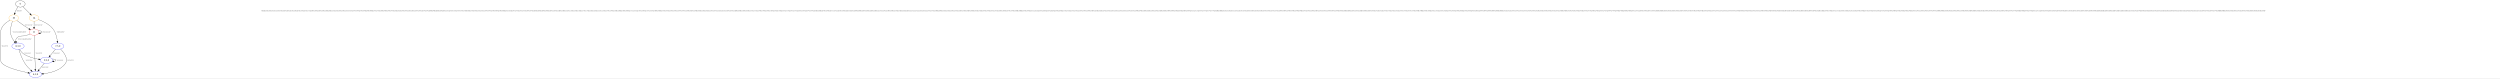
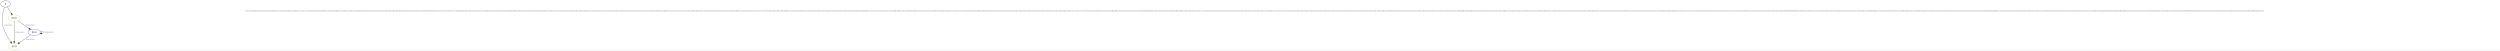
- <svg xmlns="http://www.w3.org/2000/svg" width="14025pt" height="439pt" viewBox="0.00 0.00 14025.00 439.00">
-   <g id="graph0" class="graph" transform="scale(1 1) rotate(0) translate(4 435)">
-     <polygon fill="white" stroke="transparent" points="-4,4 -4,-435 14021,-435 14021,4 -4,4" />
+ <svg xmlns="http://www.w3.org/2000/svg" width="13942pt" height="281pt" viewBox="0.00 0.00 13942.00 281.00">
+   <g id="graph0" class="graph" transform="scale(1 1) rotate(0) translate(4 277)">
+     <polygon fill="white" stroke="transparent" points="-4,4 -4,-277 13938,-277 13938,4 -4,4" />
    <g id="node1" class="node">
-       <ellipse fill="none" stroke="black" cx="110" cy="-413" rx="27" ry="18" />
-       <text text-anchor="middle" x="110" y="-409.3" font-family="Times,serif" font-size="14.00">0</text>
+       <ellipse fill="none" stroke="black" cx="27" cy="-255" rx="27" ry="18" />
+       <text text-anchor="middle" x="27" y="-251.3" font-family="Times,serif" font-size="14.00">0</text>
    </g>
    <g id="node2" class="node">
-       <ellipse fill="none" stroke="orange" cx="73" cy="-334" rx="27" ry="18" />
-       <text text-anchor="middle" x="73" y="-330.3" font-family="Times,serif" font-size="14.00">10</text>
+       <ellipse fill="none" stroke="orange" cx="75" cy="-18" rx="34.39" ry="18" />
+       <text text-anchor="middle" x="75" y="-14.3" font-family="Times,serif" font-size="14.00">4,0,8</text>
    </g>
    <g id="edge1" class="edge">
-       <path fill="none" stroke="black" d="M97.34,-396.69C92.95,-390.81 88.31,-383.86 85,-377 82.77,-372.38 80.88,-367.26 79.31,-362.24" />
-       <polygon fill="black" stroke="black" points="82.58,-360.93 76.51,-352.24 75.84,-362.82 82.58,-360.93" />
-       <text text-anchor="middle" x="103.5" y="-372.2" font-family="Times,serif" font-size="6.00">*[[16],[16]]*</text>
+       <path fill="none" stroke="black" d="M20.79,-237.31C12.92,-213.74 1.46,-169.49 11,-133 19.82,-99.27 41.1,-64.97 56.71,-42.93" />
+       <polygon fill="black" stroke="black" points="59.54,-44.99 62.58,-34.84 53.88,-40.88 59.54,-44.99" />
+       <text text-anchor="middle" x="41" y="-135.2" font-family="Times,serif" font-size="6.00">*[[18944],[19199]]*</text>
    </g>
    <g id="node3" class="node">
-       <ellipse fill="none" stroke="orange" cx="187" cy="-334" rx="27" ry="18" />
-       <text text-anchor="middle" x="187" y="-330.3" font-family="Times,serif" font-size="14.00">14</text>
+       <ellipse fill="none" stroke="orange" cx="75" cy="-176" rx="34.39" ry="18" />
+       <text text-anchor="middle" x="75" y="-172.3" font-family="Times,serif" font-size="14.00">6,0,0</text>
    </g>
    <g id="edge2" class="edge">
-       <path fill="none" stroke="black" d="M124.48,-397.52C135.99,-386.01 152.27,-369.73 165.32,-356.68" />
-       <polygon fill="black" stroke="black" points="167.99,-358.96 172.58,-349.42 163.04,-354.01 167.99,-358.96" />
-       <text text-anchor="middle" x="7083.5" y="-372.2" font-family="Times,serif" font-size="6.00">*[[0],[0]],[[256],[256]],[[512],[512]],[[768],[768]],[[1024],[1024]],[[1280],[1280]],[[1536],[1536]],[[1792],[1792]],[[2048],[2048]],[[2304],[2304]],[[2560],[2560]],[[2816],[2816]],[[3072],[3072]],[[3328],[3328]],[[3584],[3584]],[[3840],[3840]],[[4096],[4096]],[[4352],[4352]],[[4608],[4608]],[[4864],[4864]],[[5120],[5120]],[[5376],[5376]],[[5632],[5632]],[[5888],[5888]],[[6144],[6144]],[[6400],[6400]],[[6656],[6656]],[[6912],[6912]],[[7168],[7168]],[[7424],[7424]],[[7680],[7680]],[[7936],[7936]],[[8192],[8192]],[[8448],[8448]],[[8704],[8704]],[[8960],[8960]],[[9216],[9216]],[[9472],[9472]],[[9728],[9728]],[[9984],[9984]],[[10240],[10240]],[[10496],[10496]],[[10752],[10752]],[[11008],[11008]],[[11264],[11264]],[[11520],[11520]],[[11776],[11776]],[[12032],[12032]],[[12288],[12288]],[[12544],[12544]],[[12800],[12800]],[[13056],[13056]],[[13312],[13312]],[[13568],[13568]],[[13824],[13824]],[[14080],[14080]],[[14336],[14336]],[[14592],[14592]],[[14848],[14848]],[[15104],[15104]],[[15360],[15360]],[[15616],[15616]],[[15872],[15872]],[[16128],[16128]],[[16384],[16384]],[[16640],[16640]],[[16896],[16896]],[[17152],[17152]],[[17408],[17408]],[[17664],[17664]],[[17920],[17920]],[[18176],[18176]],[[18432],[18432]],[[18688],[18688]],[[18944],[18944]],[[19200],[19200]],[[19456],[19456]],[[19712],[19712]],[[19968],[19968]],[[20224],[20224]],[[20480],[20480]],[[20736],[20736]],[[20992],[20992]],[[21248],[21248]],[[21504],[21504]],[[21760],[21760]],[[22016],[22016]],[[22272],[22272]],[[22528],[22528]],[[22784],[22784]],[[23040],[23040]],[[23296],[23296]],[[23552],[23552]],[[23808],[23808]],[[24064],[24064]],[[24320],[24320]],[[24576],[24576]],[[24832],[24832]],[[25088],[25088]],[[25344],[25344]],[[25600],[25600]],[[25856],[25856]],[[26112],[26112]],[[26368],[26368]],[[26624],[26624]],[[26880],[26880]],[[27136],[27136]],[[27392],[27392]],[[27648],[27648]],[[27904],[27904]],[[28160],[28160]],[[28416],[28416]],[[28672],[28672]],[[28928],[28928]],[[29184],[29184]],[[29440],[29440]],[[29696],[29696]],[[29952],[29952]],[[30208],[30208]],[[30464],[30464]],[[30720],[30720]],[[30976],[30976]],[[31232],[31232]],[[31488],[31488]],[[31744],[31744]],[[32000],[32000]],[[32256],[32256]],[[32512],[32512]],[[32768],[32768]],[[33024],[33024]],[[33280],[33280]],[[33536],[33536]],[[33792],[33792]],[[34048],[34048]],[[34304],[34304]],[[34560],[34560]],[[34816],[34816]],[[35072],[35072]],[[35328],[35328]],[[35584],[35584]],[[35840],[35840]],[[36096],[36096]],[[36352],[36352]],[[36608],[36608]],[[36864],[36864]],[[37120],[37120]],[[37376],[37376]],[[37632],[37632]],[[37888],[37888]],[[38144],[38144]],[[38400],[38400]],[[38656],[38656]],[[38912],[38912]],[[39168],[39168]],[[39424],[39424]],[[39680],[39680]],[[39936],[39936]],[[40192],[40192]],[[40448],[40448]],[[40704],[40704]],[[40960],[40960]],[[41216],[41216]],[[41472],[41472]],[[41728],[41728]],[[41984],[41984]],[[42240],[42240]],[[42496],[42496]],[[42752],[42752]],[[43008],[43008]],[[43264],[43264]],[[43520],[43520]],[[43776],[43776]],[[44032],[44032]],[[44288],[44288]],[[44544],[44544]],[[44800],[44800]],[[45056],[45056]],[[45312],[45312]],[[45568],[45568]],[[45824],[45824]],[[46080],[46080]],[[46336],[46336]],[[46592],[46592]],[[46848],[46848]],[[47104],[47104]],[[47360],[47360]],[[47616],[47616]],[[47872],[47872]],[[48128],[48128]],[[48384],[48384]],[[48640],[48640]],[[48896],[48896]],[[49152],[49152]],[[49408],[49408]],[[49664],[49664]],[[49920],[49920]],[[50176],[50176]],[[50432],[50432]],[[50688],[50688]],[[50944],[50944]],[[51200],[51200]],[[51456],[51456]],[[51712],[51712]],[[51968],[51968]],[[52224],[52224]],[[52480],[52480]],[[52736],[52736]],[[52992],[52992]],[[53248],[53248]],[[53504],[53504]],[[53760],[53760]],[[54016],[54016]],[[54272],[54272]],[[54528],[54528]],[[54784],[54784]],[[55040],[55040]],[[55296],[55296]],[[55552],[55552]],[[55808],[55808]],[[56064],[56064]],[[56320],[56320]],[[56576],[56576]],[[56832],[56832]],[[57088],[57088]],[[57344],[57344]],[[57600],[57600]],[[57856],[57856]],[[58112],[58112]],[[58368],[58368]],[[58624],[58624]],[[58880],[58880]],[[59136],[59136]],[[59392],[59392]],[[59648],[59648]],[[59904],[59904]],[[60160],[60160]],[[60416],[60416]],[[60672],[60672]],[[60928],[60928]],[[61184],[61184]],[[61440],[61440]],[[61696],[61696]],[[61952],[61952]],[[62208],[62208]],[[62464],[62464]],[[62720],[62720]],[[62976],[62976]],[[63232],[63232]],[[63488],[63488]],[[63744],[63744]],[[64000],[64000]],[[64256],[64256]],[[64512],[64512]],[[64768],[64768]],[[65024],[65024]],[[65280],[65280]]*</text>
+       <path fill="none" stroke="black" d="M36.95,-238.05C43.42,-227.66 52.01,-213.88 59.39,-202.05" />
+       <polygon fill="black" stroke="black" points="62.42,-203.8 64.74,-193.47 56.48,-200.1 62.42,-203.8" />
+       <text text-anchor="middle" x="6993" y="-214.2" font-family="Times,serif" font-size="6.00">*[[74],[74]],[[330],[330]],[[586],[586]],[[842],[842]],[[1098],[1098]],[[1354],[1354]],[[1610],[1610]],[[1866],[1866]],[[2122],[2122]],[[2378],[2378]],[[2634],[2634]],[[2890],[2890]],[[3146],[3146]],[[3402],[3402]],[[3658],[3658]],[[3914],[3914]],[[4170],[4170]],[[4426],[4426]],[[4682],[4682]],[[4938],[4938]],[[5194],[5194]],[[5450],[5450]],[[5706],[5706]],[[5962],[5962]],[[6218],[6218]],[[6474],[6474]],[[6730],[6730]],[[6986],[6986]],[[7242],[7242]],[[7498],[7498]],[[7754],[7754]],[[8010],[8010]],[[8266],[8266]],[[8522],[8522]],[[8778],[8778]],[[9034],[9034]],[[9290],[9290]],[[9546],[9546]],[[9802],[9802]],[[10058],[10058]],[[10314],[10314]],[[10570],[10570]],[[10826],[10826]],[[11082],[11082]],[[11338],[11338]],[[11594],[11594]],[[11850],[11850]],[[12106],[12106]],[[12362],[12362]],[[12618],[12618]],[[12874],[12874]],[[13130],[13130]],[[13386],[13386]],[[13642],[13642]],[[13898],[13898]],[[14154],[14154]],[[14410],[14410]],[[14666],[14666]],[[14922],[14922]],[[15178],[15178]],[[15434],[15434]],[[15690],[15690]],[[15946],[15946]],[[16202],[16202]],[[16458],[16458]],[[16714],[16714]],[[16970],[16970]],[[17226],[17226]],[[17482],[17482]],[[17738],[17738]],[[17994],[17994]],[[18250],[18250]],[[18506],[18506]],[[18762],[18762]],[[19018],[19018]],[[19274],[19274]],[[19530],[19530]],[[19786],[19786]],[[20042],[20042]],[[20298],[20298]],[[20554],[20554]],[[20810],[20810]],[[21066],[21066]],[[21322],[21322]],[[21578],[21578]],[[21834],[21834]],[[22090],[22090]],[[22346],[22346]],[[22602],[22602]],[[22858],[22858]],[[23114],[23114]],[[23370],[23370]],[[23626],[23626]],[[23882],[23882]],[[24138],[24138]],[[24394],[24394]],[[24650],[24650]],[[24906],[24906]],[[25162],[25162]],[[25418],[25418]],[[25674],[25674]],[[25930],[25930]],[[26186],[26186]],[[26442],[26442]],[[26698],[26698]],[[26954],[26954]],[[27210],[27210]],[[27466],[27466]],[[27722],[27722]],[[27978],[27978]],[[28234],[28234]],[[28490],[28490]],[[28746],[28746]],[[29002],[29002]],[[29258],[29258]],[[29514],[29514]],[[29770],[29770]],[[30026],[30026]],[[30282],[30282]],[[30538],[30538]],[[30794],[30794]],[[31050],[31050]],[[31306],[31306]],[[31562],[31562]],[[31818],[31818]],[[32074],[32074]],[[32330],[32330]],[[32586],[32586]],[[32842],[32842]],[[33098],[33098]],[[33354],[33354]],[[33610],[33610]],[[33866],[33866]],[[34122],[34122]],[[34378],[34378]],[[34634],[34634]],[[34890],[34890]],[[35146],[35146]],[[35402],[35402]],[[35658],[35658]],[[35914],[35914]],[[36170],[36170]],[[36426],[36426]],[[36682],[36682]],[[36938],[36938]],[[37194],[37194]],[[37450],[37450]],[[37706],[37706]],[[37962],[37962]],[[38218],[38218]],[[38474],[38474]],[[38730],[38730]],[[38986],[38986]],[[39242],[39242]],[[39498],[39498]],[[39754],[39754]],[[40010],[40010]],[[40266],[40266]],[[40522],[40522]],[[40778],[40778]],[[41034],[41034]],[[41290],[41290]],[[41546],[41546]],[[41802],[41802]],[[42058],[42058]],[[42314],[42314]],[[42570],[42570]],[[42826],[42826]],[[43082],[43082]],[[43338],[43338]],[[43594],[43594]],[[43850],[43850]],[[44106],[44106]],[[44362],[44362]],[[44618],[44618]],[[44874],[44874]],[[45130],[45130]],[[45386],[45386]],[[45642],[45642]],[[45898],[45898]],[[46154],[46154]],[[46410],[46410]],[[46666],[46666]],[[46922],[46922]],[[47178],[47178]],[[47434],[47434]],[[47690],[47690]],[[47946],[47946]],[[48202],[48202]],[[48458],[48458]],[[48714],[48714]],[[48970],[48970]],[[49226],[49226]],[[49482],[49482]],[[49738],[49738]],[[49994],[49994]],[[50250],[50250]],[[50506],[50506]],[[50762],[50762]],[[51018],[51018]],[[51274],[51274]],[[51530],[51530]],[[51786],[51786]],[[52042],[52042]],[[52298],[52298]],[[52554],[52554]],[[52810],[52810]],[[53066],[53066]],[[53322],[53322]],[[53578],[53578]],[[53834],[53834]],[[54090],[54090]],[[54346],[54346]],[[54602],[54602]],[[54858],[54858]],[[55114],[55114]],[[55370],[55370]],[[55626],[55626]],[[55882],[55882]],[[56138],[56138]],[[56394],[56394]],[[56650],[56650]],[[56906],[56906]],[[57162],[57162]],[[57418],[57418]],[[57674],[57674]],[[57930],[57930]],[[58186],[58186]],[[58442],[58442]],[[58698],[58698]],[[58954],[58954]],[[59210],[59210]],[[59466],[59466]],[[59722],[59722]],[[59978],[59978]],[[60234],[60234]],[[60490],[60490]],[[60746],[60746]],[[61002],[61002]],[[61258],[61258]],[[61514],[61514]],[[61770],[61770]],[[62026],[62026]],[[62282],[62282]],[[62538],[62538]],[[62794],[62794]],[[63050],[63050]],[[63306],[63306]],[[63562],[63562]],[[63818],[63818]],[[64074],[64074]],[[64330],[64330]],[[64586],[64586]],[[64842],[64842]],[[65098],[65098]],[[65354],[65354]]*</text>
+     </g>
+     <g id="edge3" class="edge">
+       <path fill="none" stroke="black" d="M75,-157.71C75,-130.77 75,-78.54 75,-46.42" />
+       <polygon fill="black" stroke="black" points="78.5,-46.37 75,-36.37 71.5,-46.37 78.5,-46.37" />
+       <text text-anchor="middle" x="105" y="-95.7" font-family="Times,serif" font-size="6.00">*[[18944],[19199]]*</text>
    </g>
    <g id="node4" class="node">
-       <ellipse fill="none" stroke="blue" cx="195" cy="-18" rx="34.39" ry="18" />
-       <text text-anchor="middle" x="195" y="-14.3" font-family="Times,serif" font-size="14.00">6,3,8</text>
-     </g>
-     <g id="edge9" class="edge">
-       <path fill="none" stroke="black" d="M51.89,-322.25C30.33,-309.6 0,-286.39 0,-256 0,-256 0,-256 0,-96 0,-63.38 95.59,-38.69 152.92,-26.82" />
-       <polygon fill="black" stroke="black" points="153.69,-30.23 162.8,-24.82 152.3,-23.37 153.69,-30.23" />
-       <text text-anchor="middle" x="22.5" y="-174.7" font-family="Times,serif" font-size="6.00">*[[512],[767]]*</text>
-     </g>
-     <g id="node7" class="node">
-       <ellipse fill="none" stroke="blue" cx="97" cy="-176" rx="34.39" ry="18" />
-       <text text-anchor="middle" x="97" y="-172.3" font-family="Times,serif" font-size="14.00">8,3,0</text>
-     </g>
-     <g id="edge10" class="edge">
-       <path fill="none" stroke="black" d="M66.05,-316.4C58.92,-297.02 49.95,-264.17 58,-237 61.86,-223.97 69.54,-211.12 77.07,-200.68" />
-       <polygon fill="black" stroke="black" points="80.01,-202.6 83.28,-192.52 74.44,-198.36 80.01,-202.6" />
-       <text text-anchor="middle" x="104.5" y="-253.7" font-family="Times,serif" font-size="6.00">*[[514],[514]],[[4098],[4098]]*</text>
-     </g>
-     <g id="node8" class="node">
-       <ellipse fill="none" stroke="red" cx="187" cy="-255" rx="27" ry="18" />
-       <text text-anchor="middle" x="187" y="-251.3" font-family="Times,serif" font-size="14.00">11</text>
-     </g>
-     <g id="edge11" class="edge">
-       <path fill="none" stroke="black" d="M90.29,-320C101.71,-311.54 117.08,-300.37 131,-291 139.99,-284.95 149.97,-278.6 158.99,-272.99" />
-       <polygon fill="black" stroke="black" points="160.94,-275.9 167.61,-267.67 157.26,-269.94 160.94,-275.9" />
-       <text text-anchor="middle" x="157" y="-293.2" font-family="Times,serif" font-size="6.00">*[[4112],[4112]]*</text>
-     </g>
-     <g id="node5" class="node">
-       <ellipse fill="none" stroke="blue" cx="320" cy="-176" rx="34.39" ry="18" />
-       <text text-anchor="middle" x="320" y="-172.3" font-family="Times,serif" font-size="14.00">7,3,0</text>
-     </g>
-     <g id="edge15" class="edge">
-       <path fill="none" stroke="black" d="M211.28,-325.41C235.48,-316.62 271.99,-299.79 293,-273 308.56,-253.16 315.15,-224.83 317.95,-204.09" />
-       <polygon fill="black" stroke="black" points="321.44,-204.35 319.09,-194.02 314.48,-203.56 321.44,-204.35" />
-       <text text-anchor="middle" x="336" y="-253.7" font-family="Times,serif" font-size="6.00">*[[4098],[4098]]*</text>
-     </g>
-     <g id="edge16" class="edge">
-       <path fill="none" stroke="black" d="M187,-315.91C187,-306.34 187,-294.18 187,-283.32" />
-       <polygon fill="black" stroke="black" points="190.5,-283.04 187,-273.04 183.5,-283.04 190.5,-283.04" />
-       <text text-anchor="middle" x="213" y="-293.2" font-family="Times,serif" font-size="6.00">*[[4112],[4112]]*</text>
-     </g>
-     <g id="edge3" class="edge">
-       <path fill="none" stroke="black" d="M336.04,-159.76C354.86,-139.99 381.3,-104.97 363,-79 335.18,-39.53 278.92,-25.88 239.19,-21.24" />
-       <polygon fill="black" stroke="black" points="239.53,-17.76 229.22,-20.22 238.82,-24.72 239.53,-17.76" />
-       <text text-anchor="middle" x="391.5" y="-95.7" font-family="Times,serif" font-size="6.00">*[[512],[767]]*</text>
-     </g>
-     <g id="node6" class="node">
-       <ellipse fill="none" stroke="blue" cx="257" cy="-97" rx="34.39" ry="18" />
-       <text text-anchor="middle" x="257" y="-93.3" font-family="Times,serif" font-size="14.00">9,3,0</text>
+       <ellipse fill="none" stroke="blue" cx="187" cy="-97" rx="34.39" ry="18" />
+       <text text-anchor="middle" x="187" y="-93.3" font-family="Times,serif" font-size="14.00">8,0,0</text>
    </g>
    <g id="edge4" class="edge">
-       <path fill="none" stroke="black" d="M306.95,-159.05C298.16,-148.31 286.42,-133.96 276.53,-121.87" />
-       <polygon fill="black" stroke="black" points="279.08,-119.46 270.04,-113.93 273.66,-123.89 279.08,-119.46" />
-       <text text-anchor="middle" x="312.5" y="-135.2" font-family="Times,serif" font-size="6.00">*[[514],[514]]*</text>
-     </g>
-     <g id="edge7" class="edge">
-       <path fill="none" stroke="black" d="M244.15,-80.05C235.51,-69.31 223.95,-54.96 214.22,-42.87" />
-       <polygon fill="black" stroke="black" points="216.83,-40.53 207.83,-34.93 211.38,-44.92 216.83,-40.53" />
-       <text text-anchor="middle" x="249.5" y="-56.2" font-family="Times,serif" font-size="6.00">*[[512],[767]]*</text>
-     </g>
-     <g id="edge8" class="edge">
-       <path fill="none" stroke="black" d="M288.75,-104.12C300.15,-104.27 309.45,-101.9 309.45,-97 309.45,-93.71 305.25,-91.56 299.04,-90.55" />
-       <polygon fill="black" stroke="black" points="298.95,-87.03 288.75,-89.88 298.5,-94.02 298.95,-87.03" />
-       <text text-anchor="middle" x="331.95" y="-95.7" font-family="Times,serif" font-size="6.00">*[[514],[514]]*</text>
+       <path fill="none" stroke="black" d="M95.02,-161.23C112.67,-149.1 138.59,-131.28 158.42,-117.65" />
+       <polygon fill="black" stroke="black" points="160.51,-120.46 166.77,-111.91 156.55,-114.69 160.51,-120.46" />
+       <text text-anchor="middle" x="164" y="-135.2" font-family="Times,serif" font-size="6.00">*[[19018],[19018]]*</text>
    </g>
    <g id="edge5" class="edge">
-       <path fill="none" stroke="black" d="M101.67,-158.08C107.65,-138.11 119.3,-104.41 136,-79 145.32,-64.82 158.34,-51.15 169.77,-40.45" />
-       <polygon fill="black" stroke="black" points="172.32,-42.86 177.37,-33.55 167.61,-37.68 172.32,-42.86" />
-       <text text-anchor="middle" x="158.5" y="-95.7" font-family="Times,serif" font-size="6.00">*[[512],[767]]*</text>
+       <path fill="none" stroke="black" d="M166.98,-82.23C149.33,-70.1 123.41,-52.28 103.58,-38.65" />
+       <polygon fill="black" stroke="black" points="105.45,-35.69 95.23,-32.91 101.49,-41.46 105.45,-35.69" />
+       <text text-anchor="middle" x="164" y="-56.2" font-family="Times,serif" font-size="6.00">*[[18944],[19199]]*</text>
    </g>
    <g id="edge6" class="edge">
-       <path fill="none" stroke="black" d="M105.57,-158.5C110.92,-149.72 118.58,-139.45 128,-133 153.19,-115.77 186.56,-107 213.04,-102.55" />
-       <polygon fill="black" stroke="black" points="213.83,-105.97 223.19,-101 212.77,-99.05 213.83,-105.97" />
-       <text text-anchor="middle" x="150.5" y="-135.2" font-family="Times,serif" font-size="6.00">*[[514],[514]]*</text>
-     </g>
-     <g id="edge12" class="edge">
-       <path fill="none" stroke="black" d="M187.59,-236.72C188.96,-196.32 192.4,-95.4 194.06,-46.47" />
-       <polygon fill="black" stroke="black" points="197.57,-46.42 194.41,-36.31 190.57,-46.18 197.57,-46.42" />
-       <text text-anchor="middle" x="213.5" y="-135.2" font-family="Times,serif" font-size="6.00">*[[512],[767]]*</text>
-     </g>
-     <g id="edge13" class="edge">
-       <path fill="none" stroke="black" d="M165.02,-244.45C158.9,-241.91 152.23,-239.25 146,-237 120.62,-227.82 104.01,-240.73 88,-219 84.63,-214.42 84.06,-208.85 84.93,-203.27" />
-       <polygon fill="black" stroke="black" points="88.35,-204.03 87.75,-193.45 81.63,-202.1 88.35,-204.03" />
-       <text text-anchor="middle" x="134.5" y="-214.2" font-family="Times,serif" font-size="6.00">*[[514],[514]],[[4098],[4098]]*</text>
-     </g>
-     <g id="edge14" class="edge">
-       <path fill="none" stroke="black" d="M211.99,-262.04C222.77,-262.62 232,-260.27 232,-255 232,-251.54 228.02,-249.34 222.24,-248.4" />
-       <polygon fill="black" stroke="black" points="222.13,-244.89 211.99,-247.96 221.83,-251.89 222.13,-244.89" />
-       <text text-anchor="middle" x="258" y="-253.7" font-family="Times,serif" font-size="6.00">*[[4112],[4112]]*</text>
+       <path fill="none" stroke="black" d="M218.75,-104.12C230.15,-104.27 239.45,-101.9 239.45,-97 239.45,-93.71 235.25,-91.56 229.04,-90.55" />
+       <polygon fill="black" stroke="black" points="228.95,-87.03 218.75,-89.88 228.5,-94.02 228.95,-87.03" />
+       <text text-anchor="middle" x="269.45" y="-95.7" font-family="Times,serif" font-size="6.00">*[[19018],[19018]]*</text>
    </g>
  </g>
</svg>
